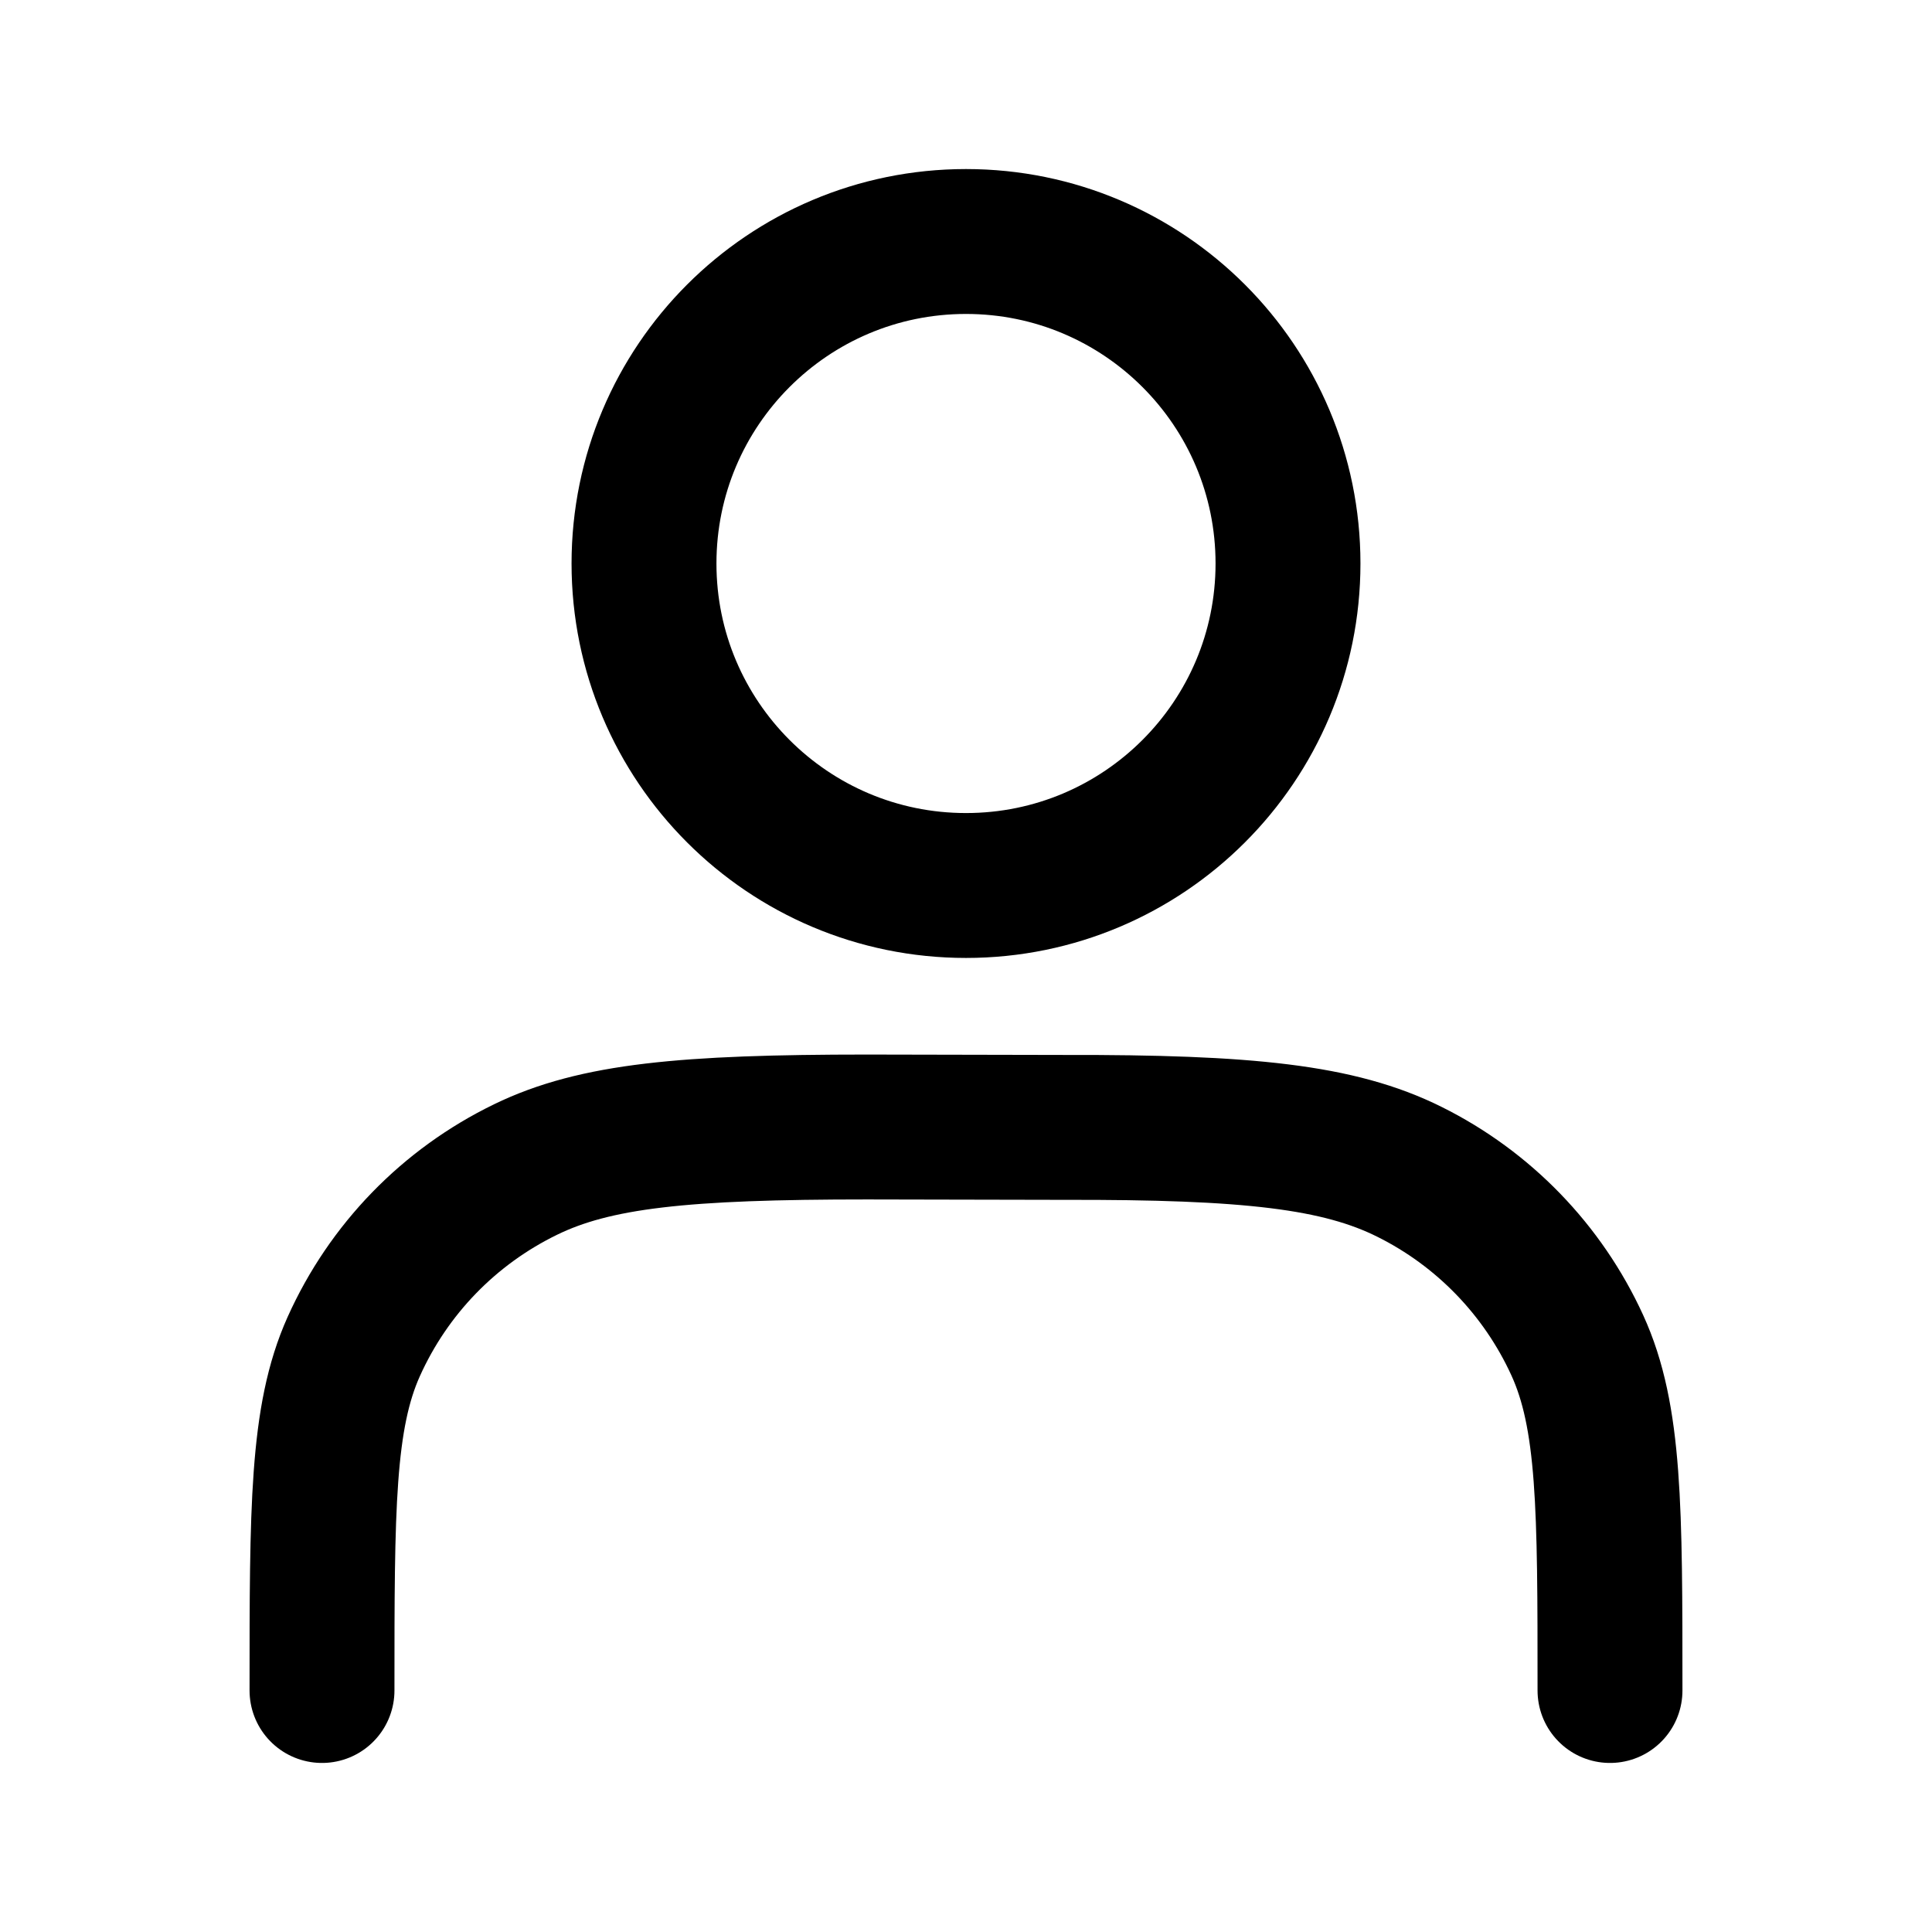
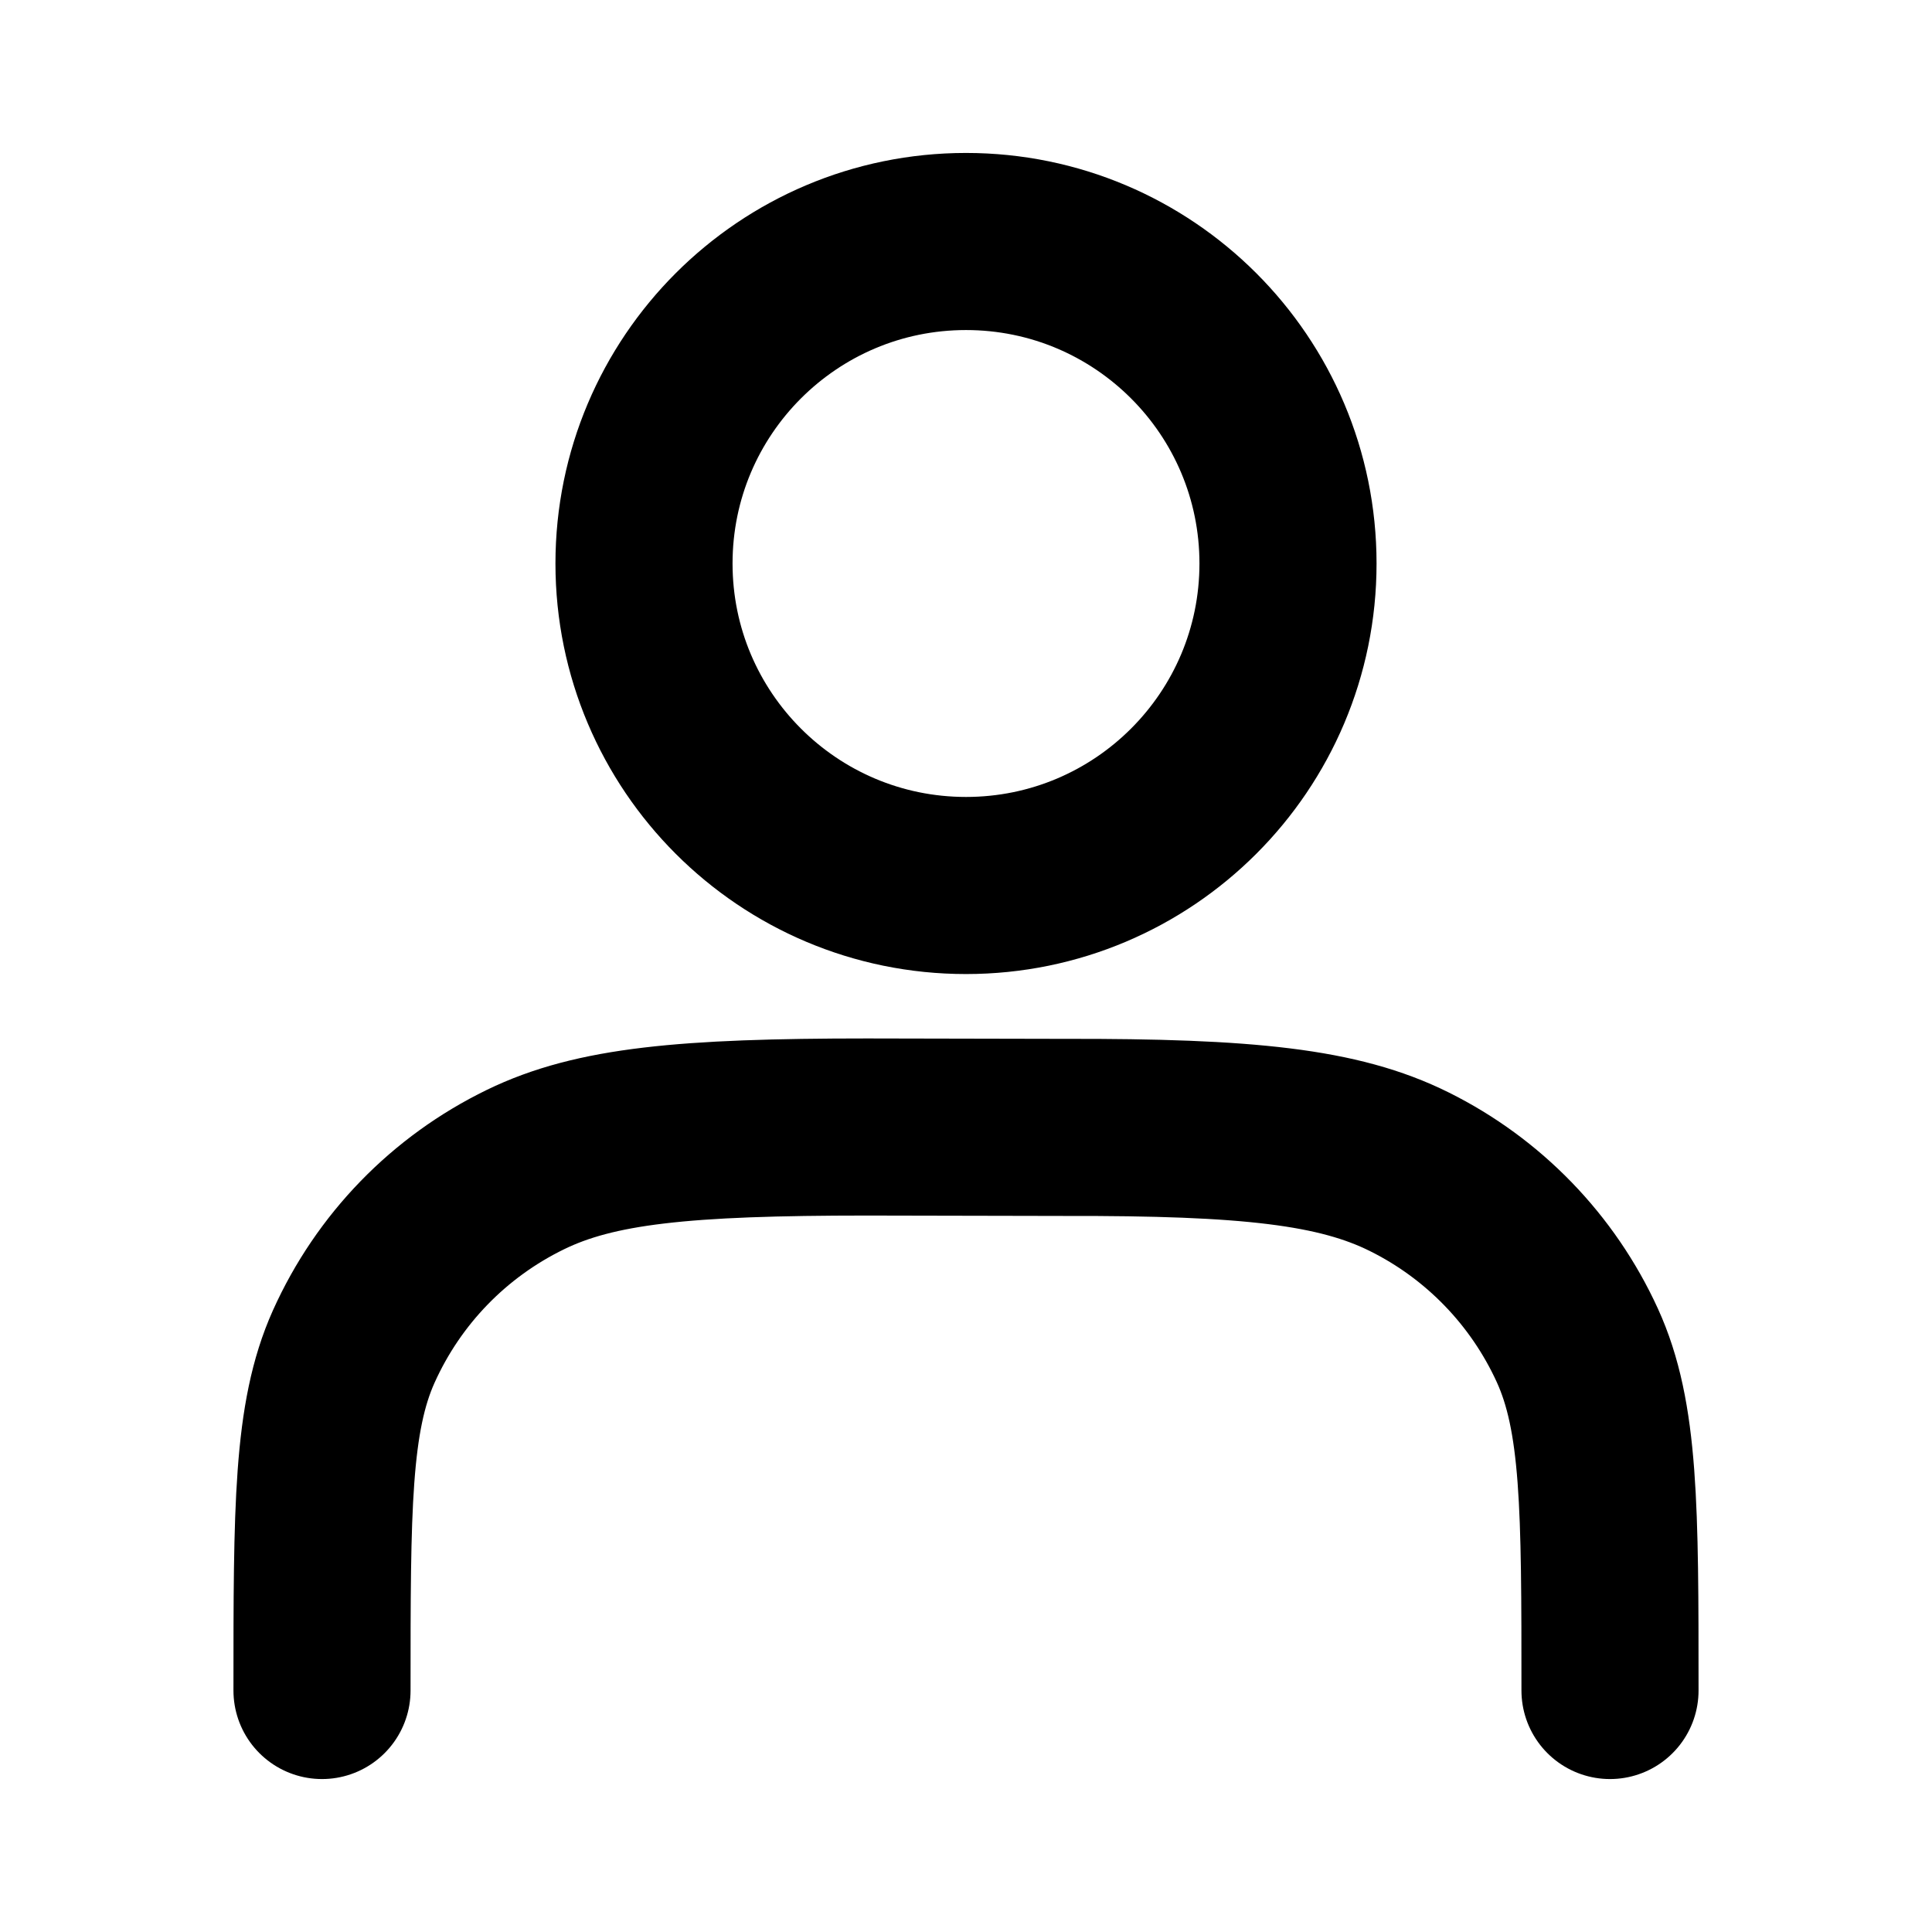
- <svg xmlns="http://www.w3.org/2000/svg" width="24" height="24" viewBox="0 0 24 24" fill="none" stroke="currentColor" stroke-width="1.8" stroke-linecap="round" stroke-linejoin="round">
+ <svg xmlns="http://www.w3.org/2000/svg" width="24" height="24" viewBox="0 0 24 24" fill="none" stroke="currentColor" stroke-width="2.2" stroke-linecap="round" stroke-linejoin="round">
  <path d="M20 21C20 18.733 20 17.599 19.593 16.71C19.165 15.775 18.429 15.014 17.507 14.556C16.631 14.12 15.5 14 13.226 14.005L10.773 14C8.5 14 7.395 14.107 6.529 14.528C5.579 14.99 4.827 15.765 4.394 16.728C4 17.606 4 18.737 4 21" />
  <path d="M16 7C16 9.209 14.209 11 12 11C9.791 11 8 9.209 8 7C8 4.791 9.791 3 12 3C14.209 3 16 4.791 16 7Z" />
</svg>
